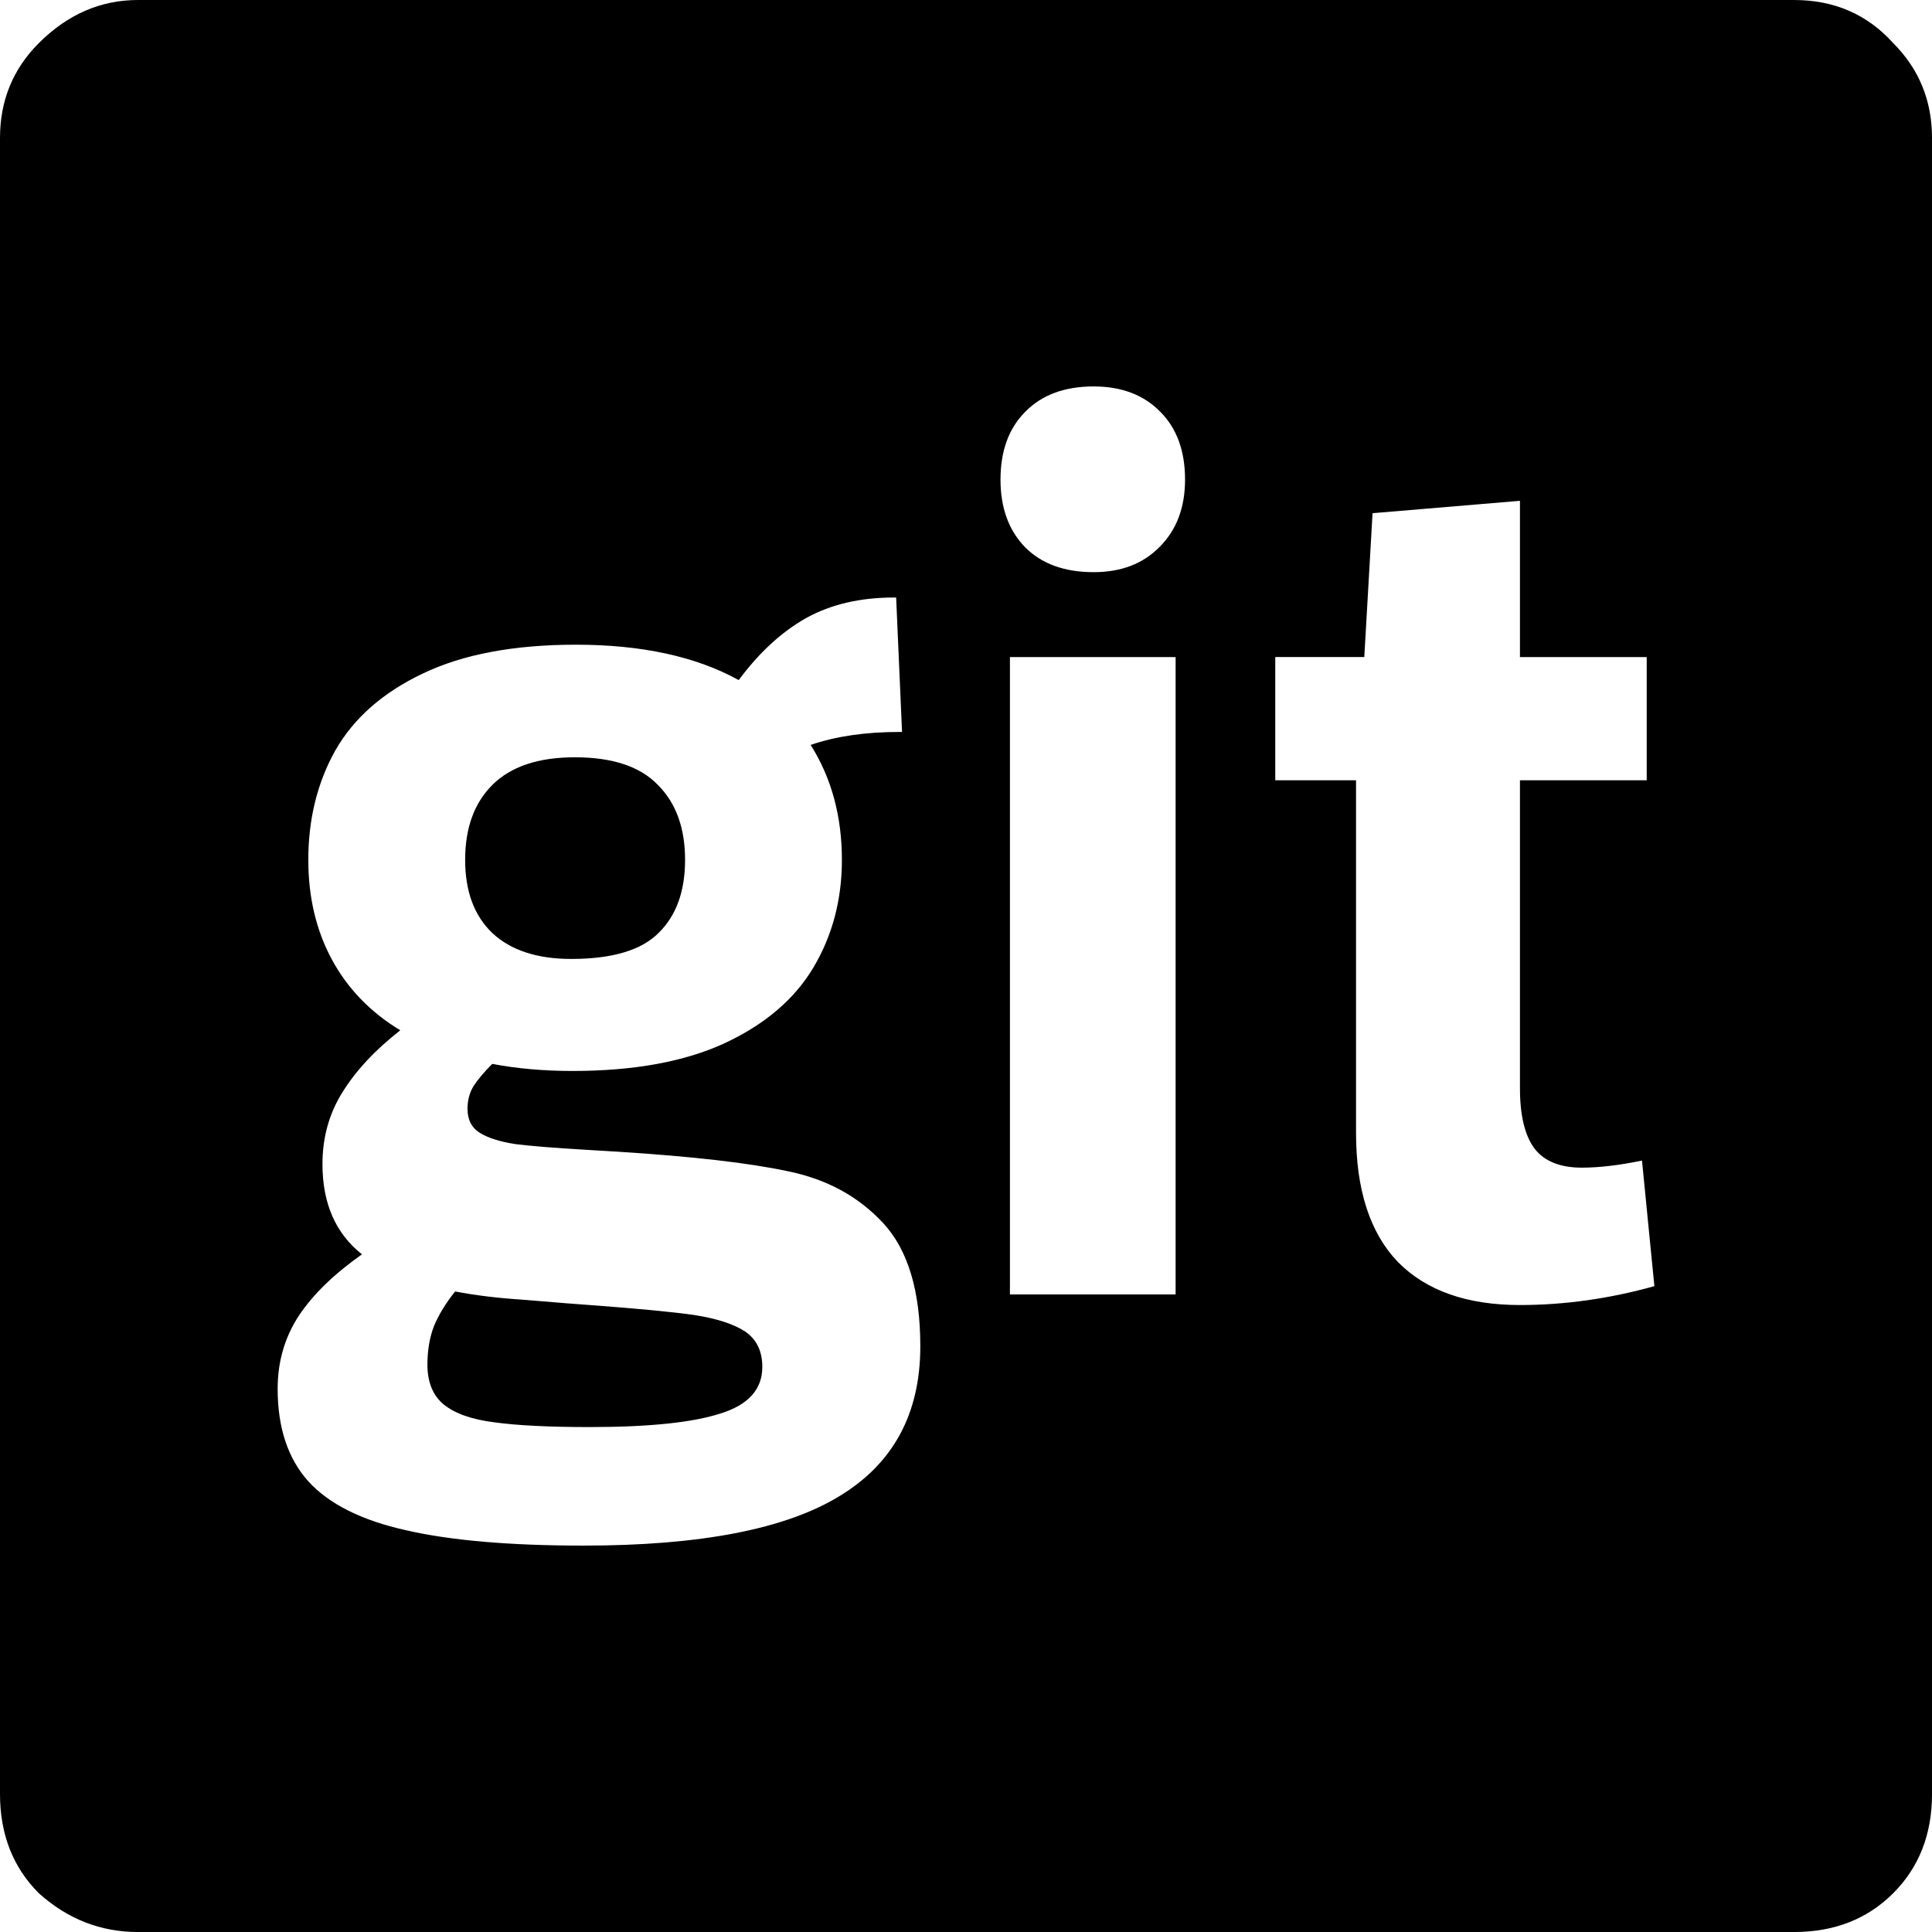
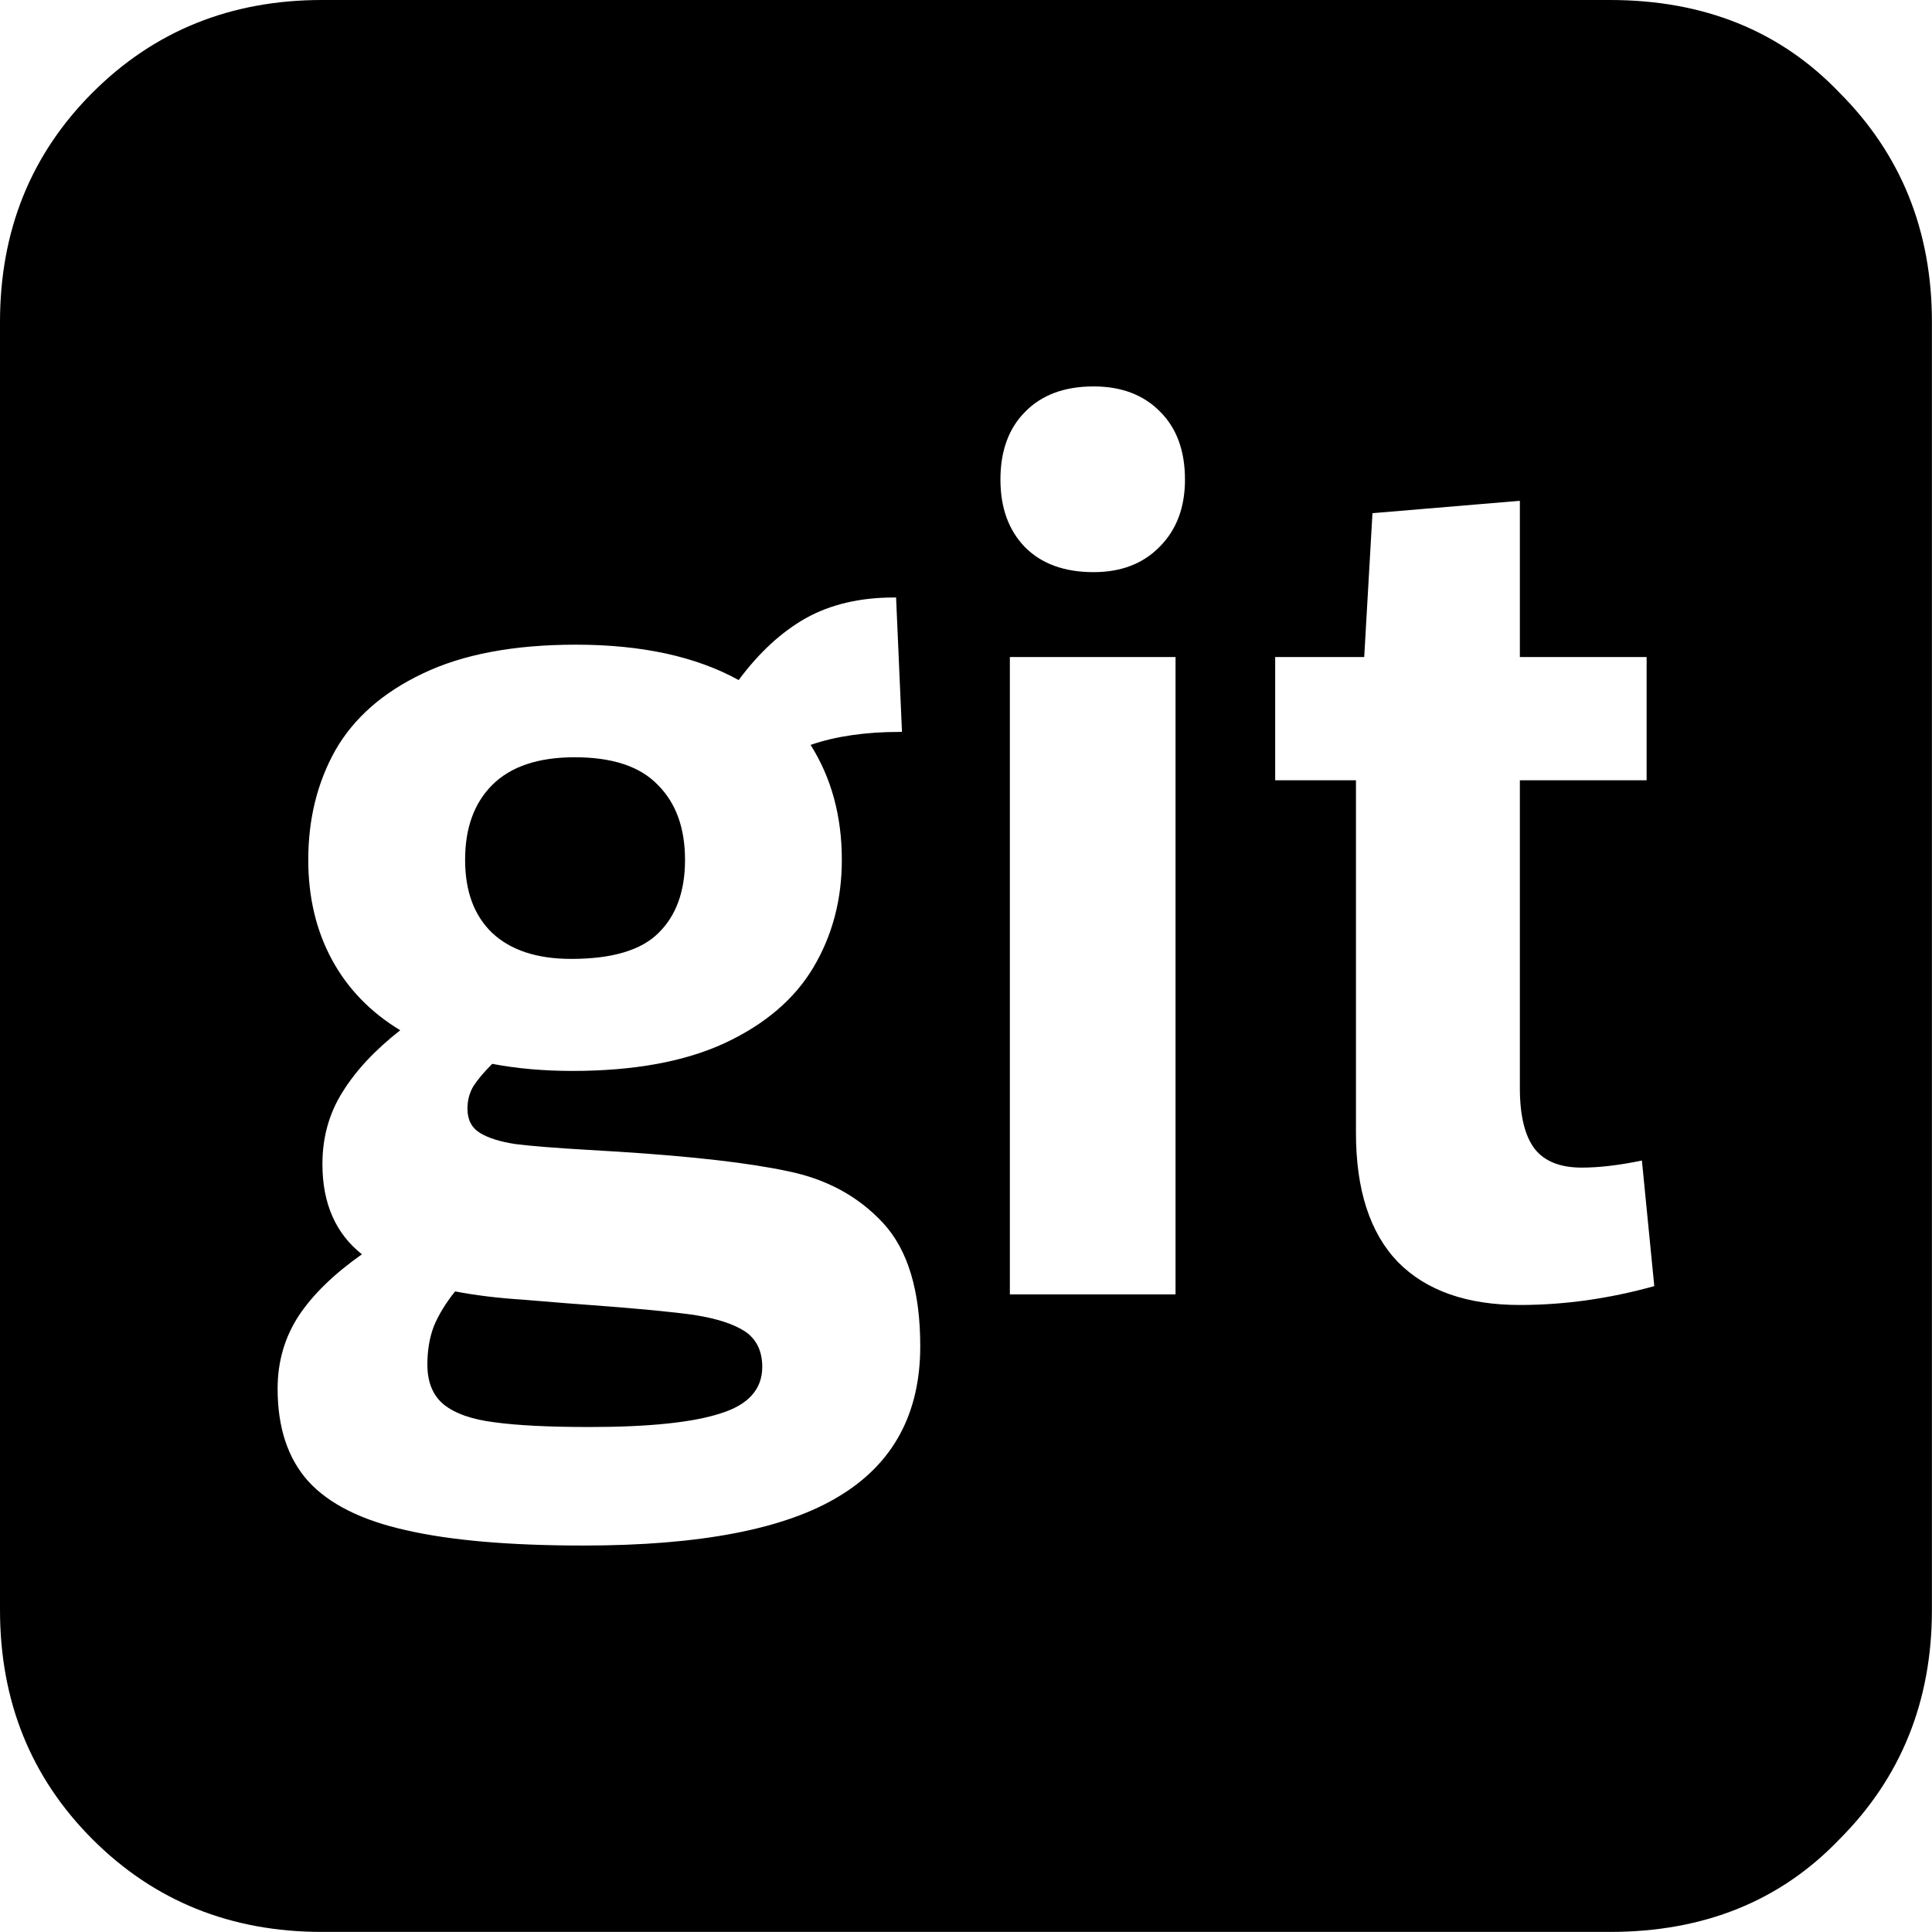
<svg xmlns="http://www.w3.org/2000/svg" width="512" height="512" version="1.1" viewBox="0 0 135.47 135.47">
-   <path transform="scale(.26459)" d="m36.572 0c-9.905 2.3685e-15 -18.668 3.809-26.287 11.428-6.857 6.857-10.285 15.24-10.285 25.145v438.86c1.1842e-15 10.667 3.428 19.43 10.285 26.287 7.619 6.857 16.382 10.285 26.287 10.285h438.86c10.667 0 19.43-3.428 26.287-10.285 6.857-6.857 10.285-15.62 10.285-26.287v-438.86c0-9.905-3.428-18.287-10.285-25.145-6.857-7.619-15.62-11.428-26.287-11.428h-438.86zm253.26 102.41c7.396 0 13.281 2.24 17.656 6.719 4.375 4.375 6.562 10.365 6.562 17.969 0 7.396-2.24 13.333-6.719 17.812-4.375 4.479-10.208 6.719-17.5 6.719-7.708 0-13.75-2.188-18.125-6.562-4.375-4.479-6.562-10.469-6.562-17.969 0-7.604 2.188-13.594 6.562-17.969 4.375-4.479 10.417-6.719 18.125-6.719zm112.97 30.312v41.406h33.594v32.656h-33.594v81.562c0 7.292 1.302 12.656 3.906 16.094 2.604 3.333 6.771 5 12.5 5 4.583 0 9.896-0.625 15.938-1.875l3.281 33.281c-11.979 3.333-23.854 5-35.625 5-14.062 0-24.844-3.802-32.344-11.406-7.396-7.708-11.094-19.115-11.094-34.219v-93.438h-21.406v-32.656h23.594l2.188-38.125 39.062-3.281zm-165.94 25.625h0.625l1.562 35.625h-0.625c-9.062 0-16.927 1.146-23.594 3.438 5.521 8.75 8.281 18.906 8.281 30.469 0 10.521-2.5 20-7.5 28.438-5 8.438-12.865 15.156-23.594 20.156-10.625 4.896-24.062 7.344-40.312 7.344-7.604 0-14.688-0.625-21.25-1.875-2.188 2.188-3.854 4.167-5 5.938-1.042 1.771-1.562 3.75-1.562 5.938 0 2.917 1.094 5.052 3.281 6.406 2.188 1.354 5.312 2.344 9.375 2.969 4.062 0.521 10.573 1.042 19.531 1.562l7.812 0.469c19.688 1.25 34.635 2.969 44.844 5.156 10.312 2.083 18.75 6.667 25.312 13.75 6.562 7.083 9.844 17.969 9.844 32.656 1e-5 17.812-7.135 31.042-21.406 39.688-14.271 8.75-36.875 13.125-67.812 13.125-19.583 0-35.26-1.354-47.031-4.062-11.771-2.604-20.417-6.927-25.937-12.969-5.417-6.042-8.125-14.219-8.125-24.531 0-7.188 1.875-13.646 5.625-19.375 3.75-5.625 9.323-11.042 16.719-16.25-6.979-5.521-10.469-13.49-10.469-23.906 0-7.083 1.771-13.438 5.312-19.062 3.542-5.729 8.646-11.198 15.312-16.406-7.917-4.792-13.958-11.042-18.125-18.75-4.167-7.708-6.25-16.51-6.25-26.406 0-10.833 2.396-20.521 7.188-29.062 4.896-8.542 12.604-15.312 23.125-20.312 10.625-5.104 24.167-7.656 40.625-7.656 17.396 0 31.771 3.125 43.125 9.375 5.417-7.292 11.354-12.76 17.812-16.406 6.562-3.646 14.323-5.469 23.281-5.469zm30.781 15.781h43.906v168.91h-43.906v-168.91zm-115.31 26.562c-9.688 0-16.979 2.448-21.875 7.344-4.792 4.792-7.188 11.406-7.188 19.844 1e-5 8.333 2.396 14.792 7.188 19.375 4.896 4.583 11.875 6.875 20.938 6.875 10.833 0 18.542-2.292 23.125-6.875 4.688-4.583 7.031-11.042 7.031-19.375 0-8.438-2.396-15.052-7.188-19.844-4.688-4.896-12.031-7.344-22.031-7.344zm-31.719 141.56c-2.5 3.125-4.375 6.198-5.625 9.219-1.146 3.021-1.719 6.406-1.719 10.156 0 4.688 1.458 8.229 4.375 10.625 3.021 2.396 7.5 3.958 13.438 4.688 6.042 0.833 14.427 1.25 25.156 1.25 15.729 0 27.292-1.198 34.688-3.594 7.396-2.292 11.094-6.406 11.094-12.344 1e-5 -4.167-1.51-7.292-4.531-9.375-3.021-1.979-7.5-3.438-13.438-4.375-5.833-0.833-15.104-1.719-27.812-2.656l-6.25-0.469c-1.042-0.104-4.844-0.417-11.406-0.938-6.562-0.417-12.552-1.146-17.969-2.188z" stroke-width="14.629" />
+   <path transform="scale(.26458)" d="m85.334 0c-24.178 0-44.445 8.178-60.801 24.533-16.356 16.356-24.533 36.623-24.533 60.801v341.33c-4.737e-15 24.178 8.178 44.445 24.533 60.801 16.356 16.356 36.623 24.533 60.801 24.533h341.33c24.889 0 45.156-8.178 60.801-24.533 16.356-16.356 24.533-36.623 24.533-60.801v-341.33c0-24.178-8.178-44.445-24.533-60.801-15.644-16.356-35.912-24.533-60.801-24.533h-341.33zm204.49 102.41c7.396 0 13.281 2.24 17.656 6.719 4.375 4.375 6.562 10.365 6.562 17.969 0 7.396-2.24 13.333-6.719 17.812-4.375 4.479-10.208 6.719-17.5 6.719-7.708 0-13.75-2.188-18.125-6.562-4.375-4.479-6.562-10.469-6.562-17.969 0-7.604 2.188-13.594 6.562-17.969 4.375-4.479 10.417-6.719 18.125-6.719zm112.97 30.312v41.406h33.594v32.656h-33.594v81.562c-1e-5 7.292 1.302 12.656 3.906 16.094 2.604 3.333 6.771 5 12.5 5 4.583 0 9.896-0.625 15.938-1.875l3.281 33.281c-11.979 3.333-23.854 5-35.625 5-14.063 0-24.844-3.802-32.344-11.406-7.396-7.708-11.094-19.115-11.094-34.219v-93.438h-21.406v-32.656h23.594l2.188-38.125 39.062-3.281zm-165.94 25.625h0.625l1.562 35.625h-0.625c-9.062 0-16.927 1.146-23.594 3.438 5.521 8.75 8.281 18.906 8.281 30.469 0 10.521-2.5 20-7.5 28.438-5 8.438-12.865 15.156-23.594 20.156-10.625 4.896-24.062 7.344-40.312 7.344-7.604 0-14.687-0.625-21.25-1.875-2.188 2.188-3.854 4.167-5 5.938-1.042 1.771-1.562 3.75-1.562 5.938 0 2.917 1.094 5.052 3.281 6.406 2.188 1.354 5.312 2.344 9.375 2.969 4.062 0.521 10.573 1.042 19.531 1.562l7.812 0.469c19.688 1.25 34.635 2.969 44.844 5.156 10.312 2.083 18.75 6.667 25.312 13.75 6.562 7.083 9.844 17.969 9.844 32.656 1e-5 17.812-7.135 31.042-21.406 39.688-14.271 8.75-36.875 13.125-67.812 13.125-19.583 0-35.26-1.354-47.031-4.062-11.771-2.604-20.417-6.927-25.937-12.969-5.417-6.042-8.125-14.219-8.125-24.531 0-7.188 1.875-13.646 5.625-19.375 3.75-5.625 9.323-11.042 16.719-16.25-6.979-5.521-10.469-13.49-10.469-23.906 0-7.083 1.771-13.438 5.312-19.062 3.542-5.729 8.646-11.198 15.312-16.406-7.917-4.792-13.958-11.042-18.125-18.75s-6.25-16.51-6.25-26.406c0-10.833 2.396-20.521 7.188-29.062 4.896-8.542 12.604-15.312 23.125-20.312 10.625-5.104 24.167-7.656 40.625-7.656 17.396 0 31.771 3.125 43.125 9.375 5.417-7.292 11.354-12.76 17.812-16.406 6.562-3.646 14.323-5.469 23.281-5.469zm30.781 15.781h43.906v168.91h-43.906v-168.91zm-115.31 26.562c-9.688 0-16.979 2.448-21.875 7.344-4.792 4.792-7.188 11.406-7.188 19.844 0 8.333 2.396 14.792 7.188 19.375 4.896 4.583 11.875 6.875 20.938 6.875 10.833 0 18.542-2.292 23.125-6.875 4.688-4.583 7.031-11.042 7.031-19.375 0-8.438-2.396-15.052-7.188-19.844-4.688-4.896-12.031-7.344-22.031-7.344zm-31.719 141.56c-2.5 3.125-4.375 6.198-5.625 9.219-1.146 3.021-1.719 6.406-1.719 10.156 3e-5 4.688 1.458 8.229 4.375 10.625 3.021 2.396 7.5 3.958 13.438 4.688 6.042 0.833 14.427 1.25 25.156 1.25 15.729 0 27.292-1.198 34.688-3.594 7.396-2.292 11.094-6.406 11.094-12.344 0-4.167-1.51-7.292-4.531-9.375-3.021-1.979-7.5-3.438-13.438-4.375-5.833-0.833-15.104-1.719-27.812-2.656l-6.25-0.469c-1.042-0.104-4.844-0.417-11.406-0.938-6.562-0.417-12.552-1.146-17.969-2.188z" stroke-width="13.653" />
</svg>
